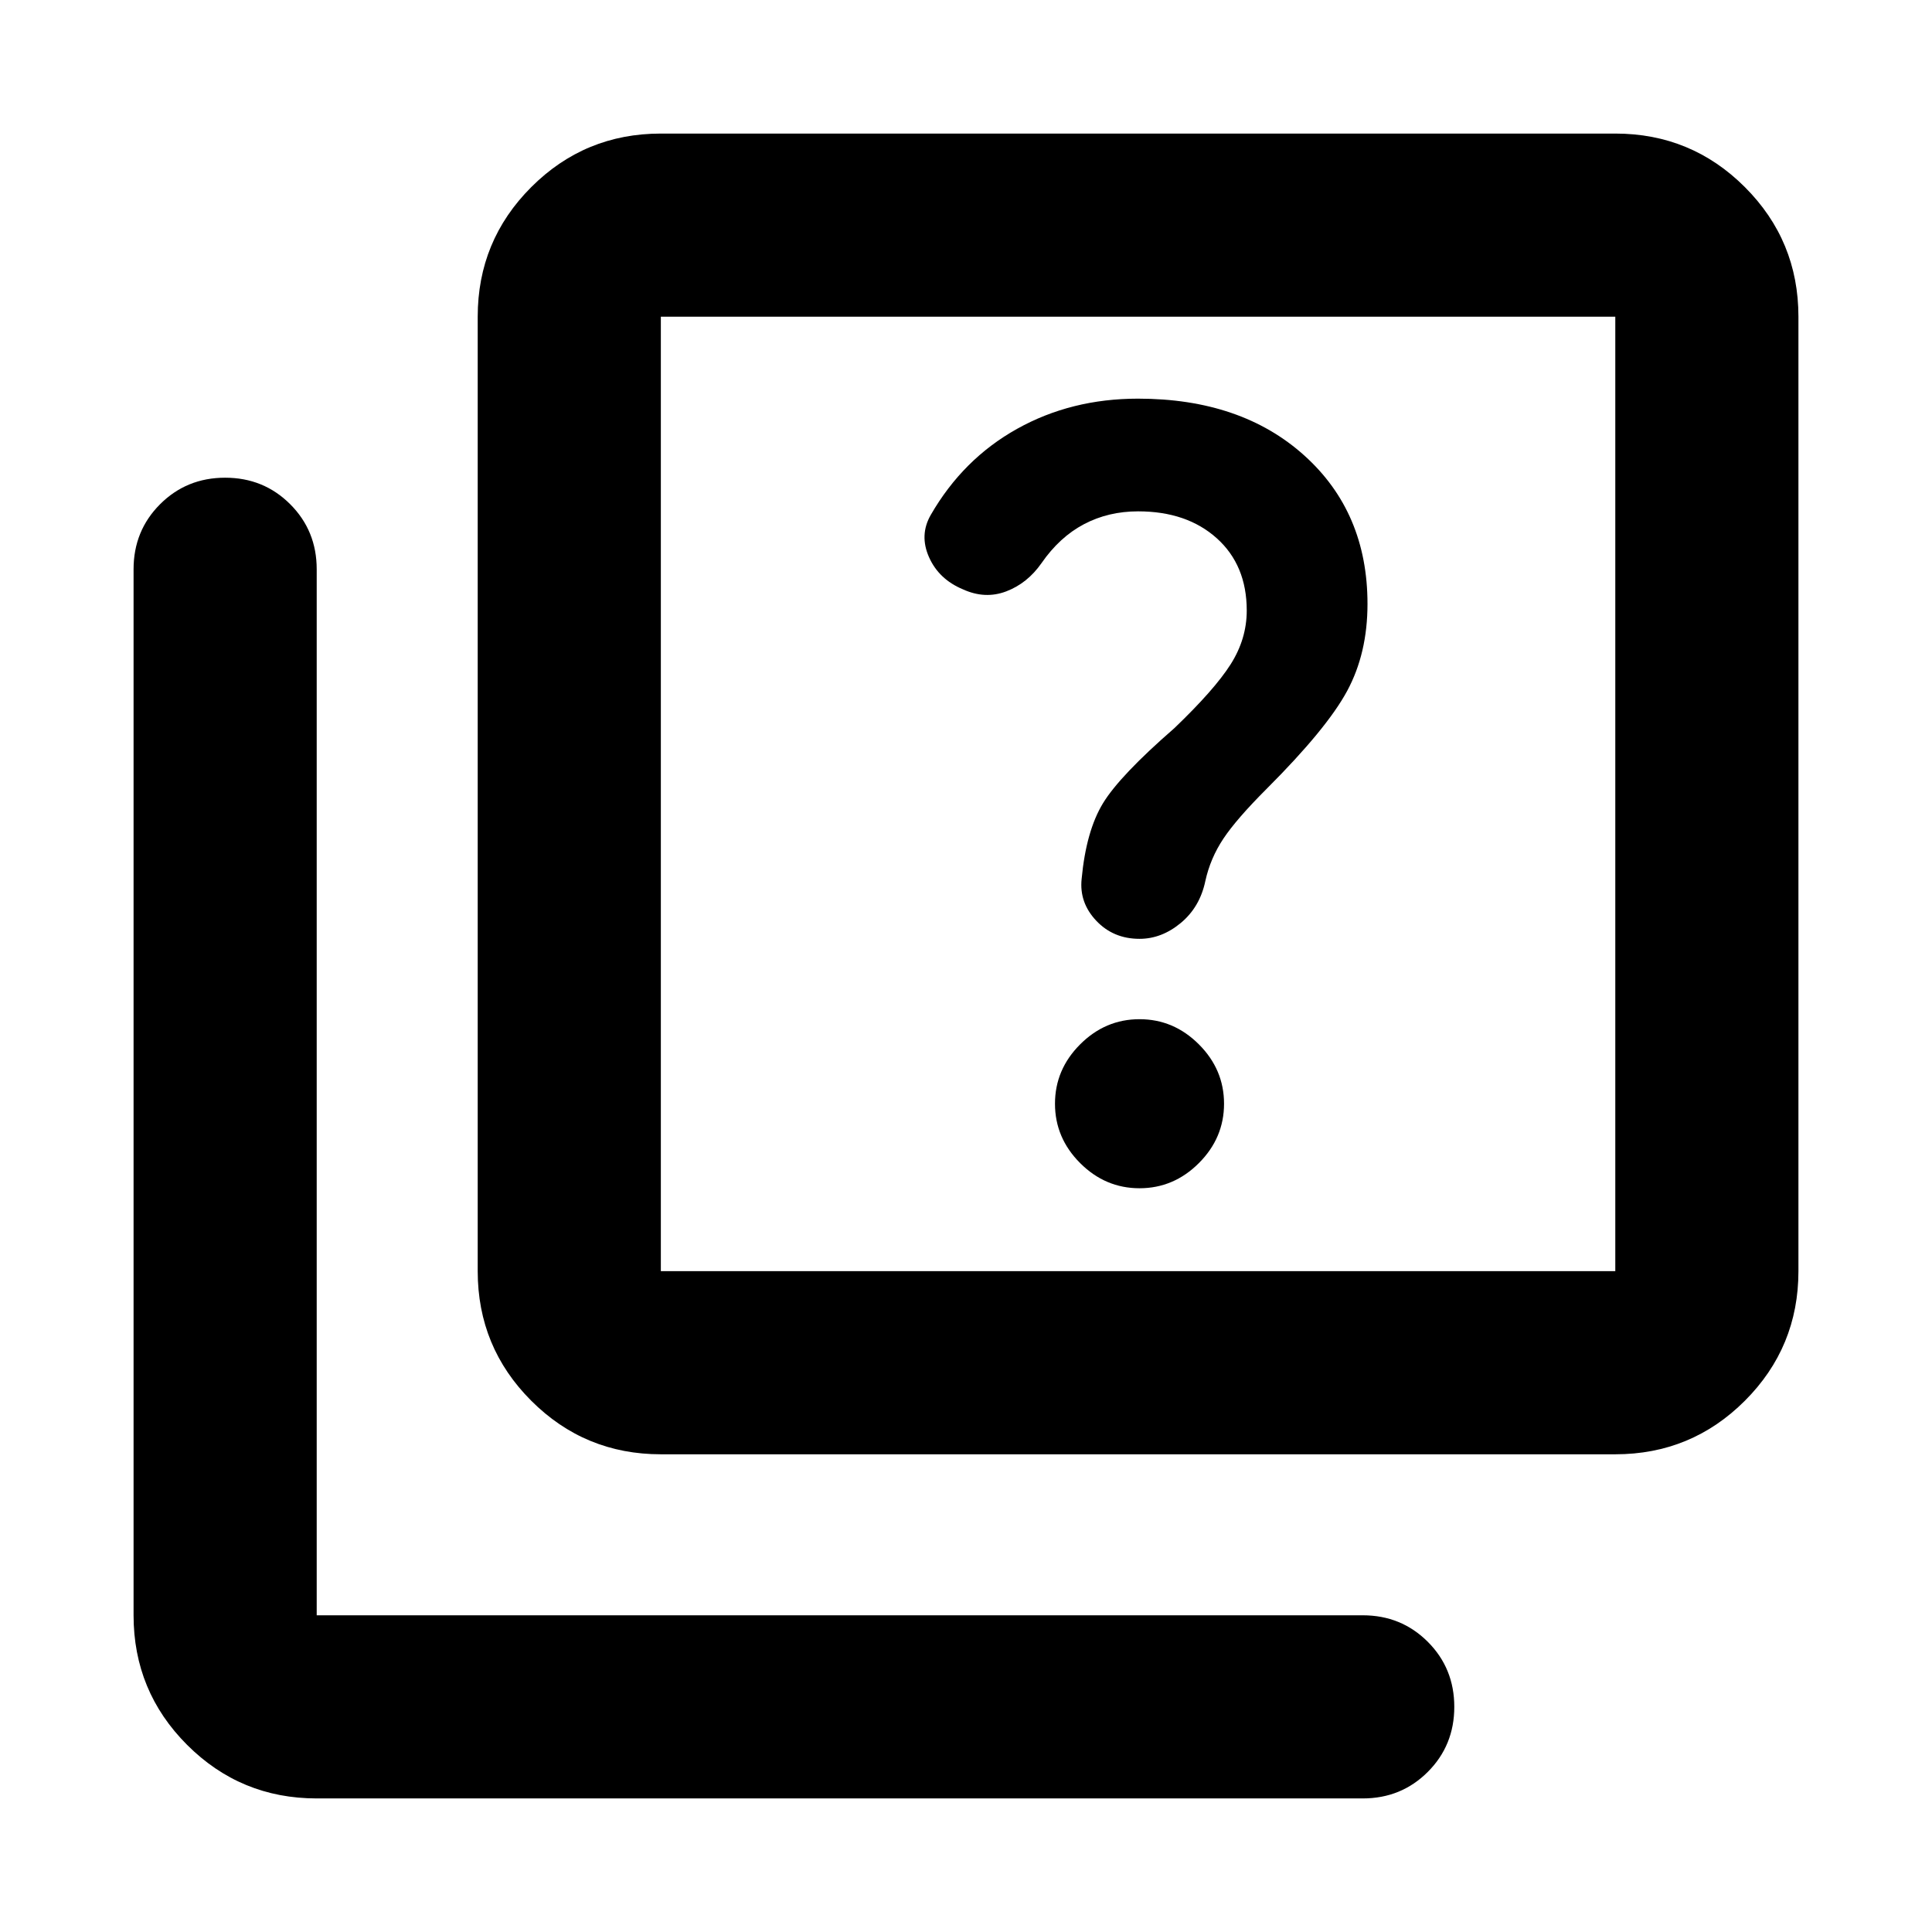
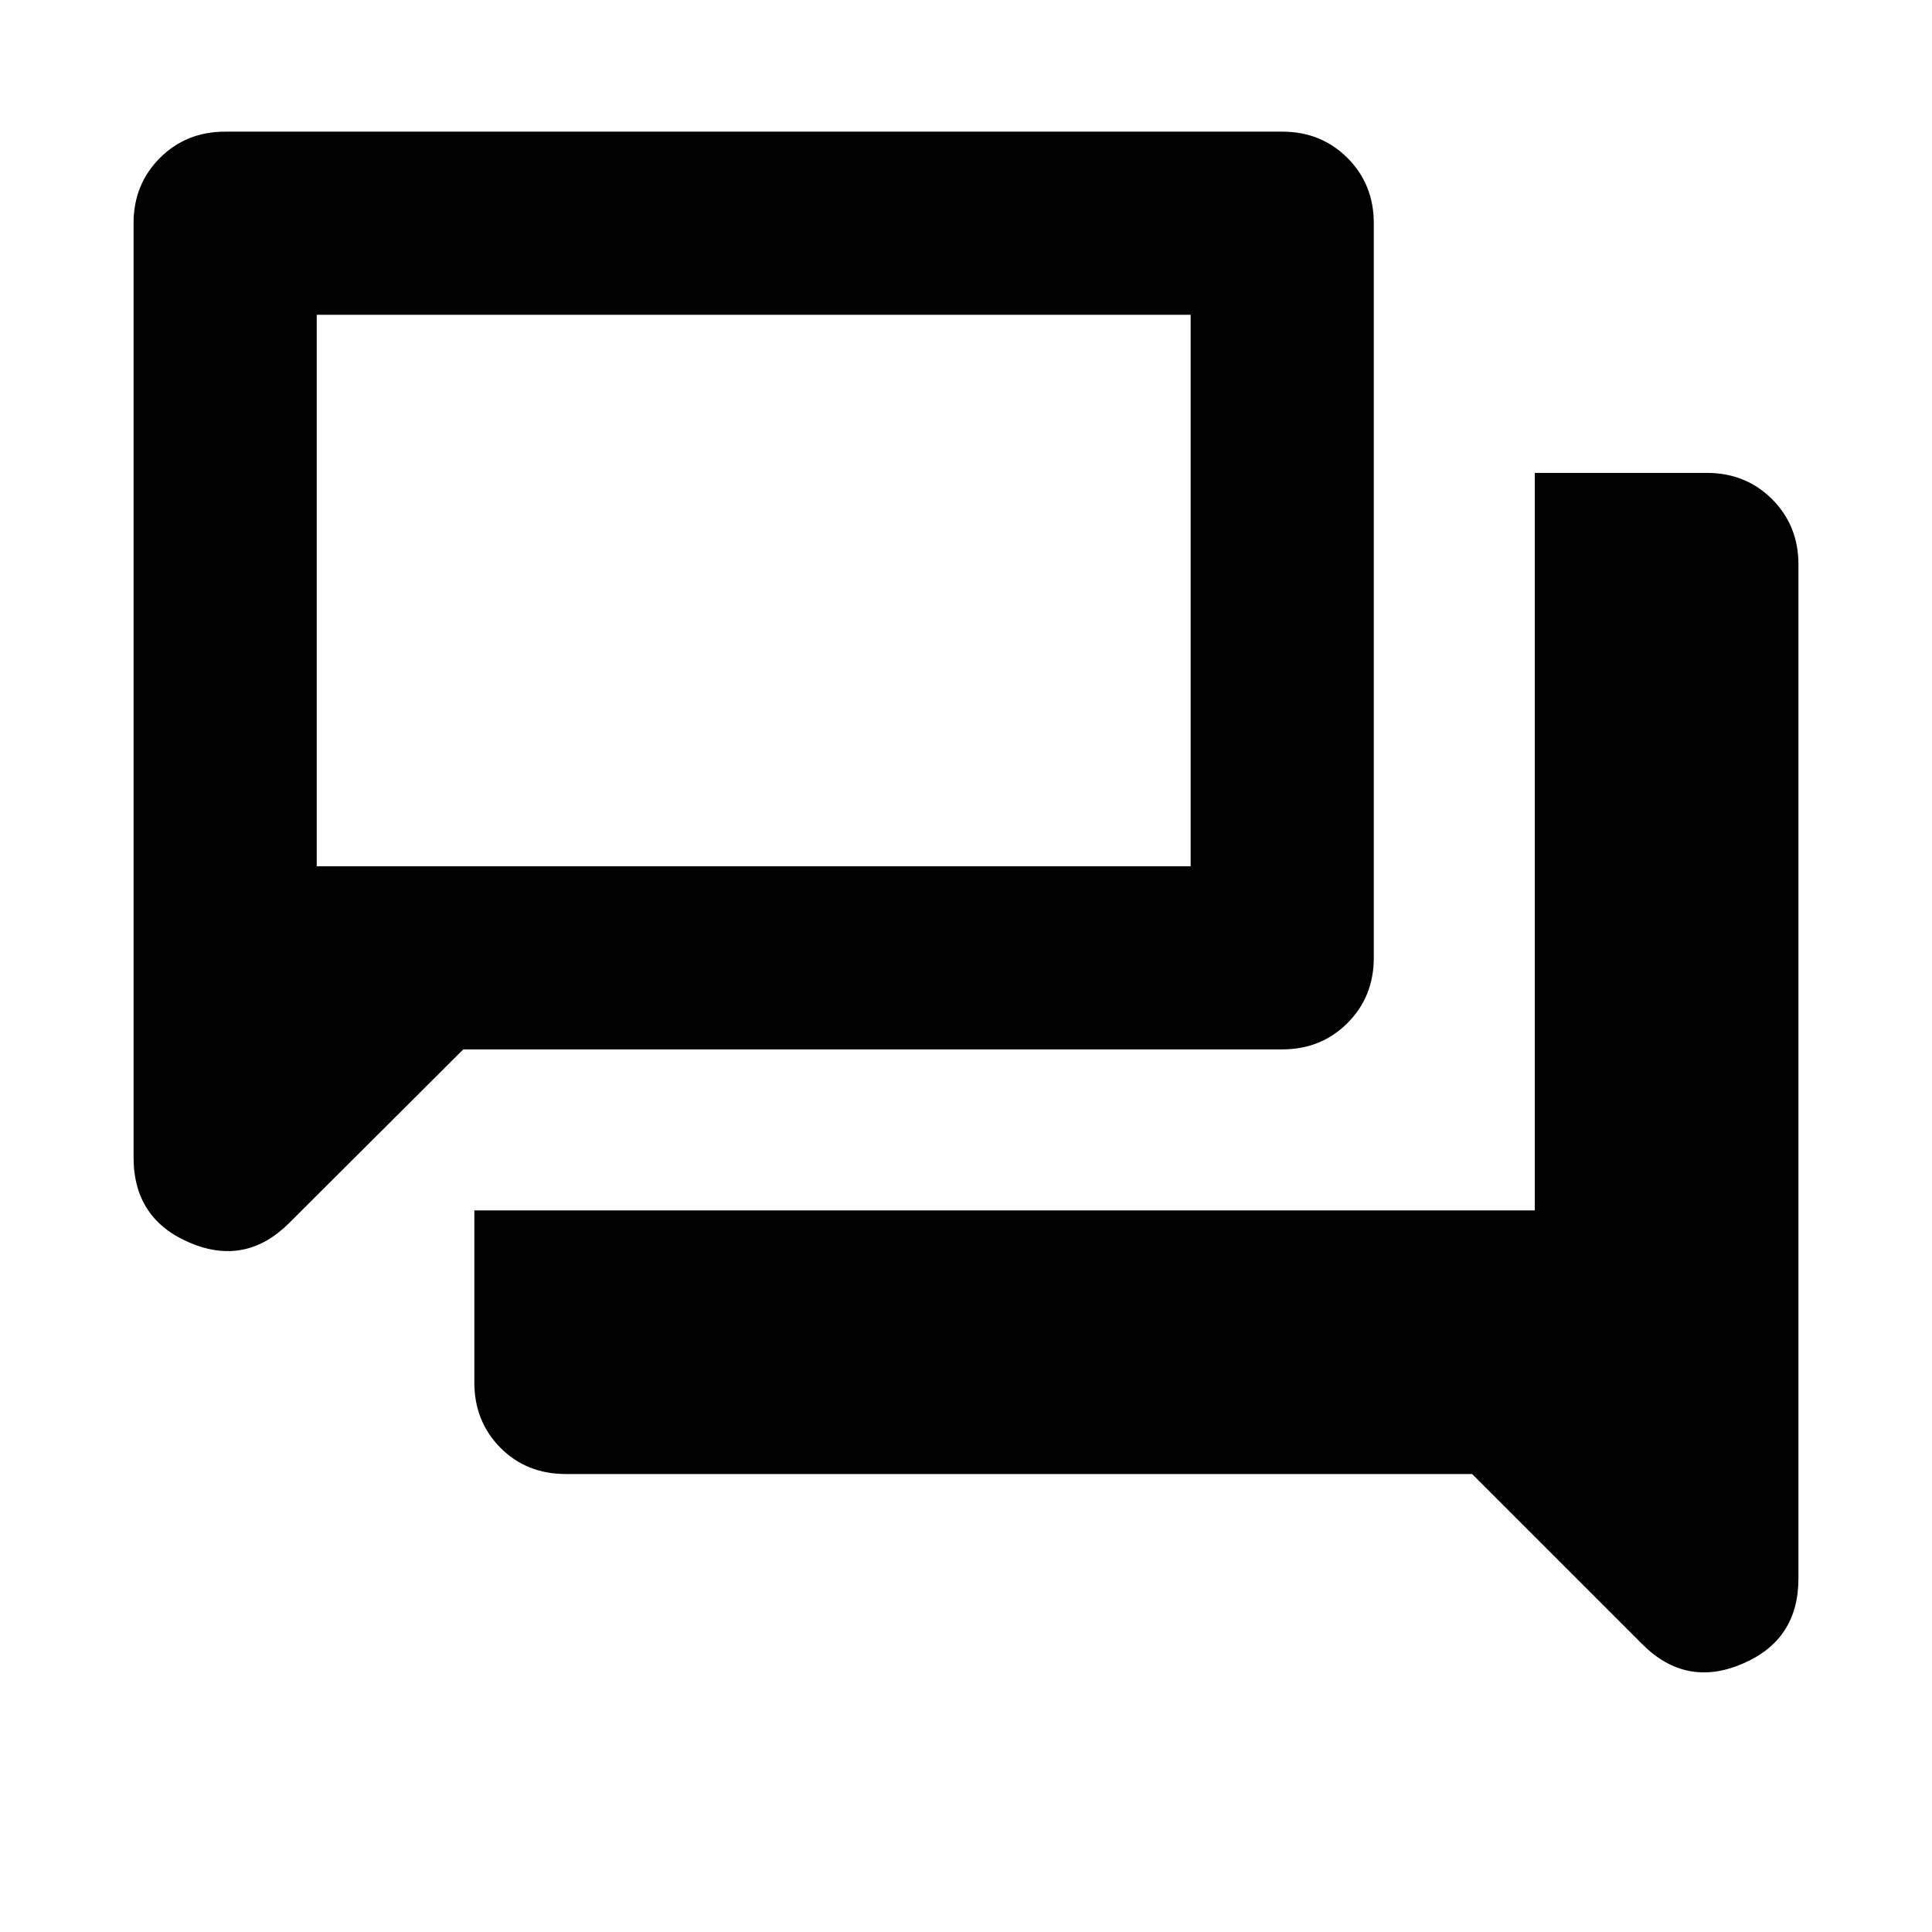
<svg xmlns="http://www.w3.org/2000/svg" height="24" viewBox="0 -960 960 960" width="24">
-   <path d="M566.218-369.565q17 0 29.5-12.5t12.5-29.5q0-17-12.5-29.5t-29.5-12.5q-17 0-29.5 12.5t-12.5 29.5q0 17 12.5 29.5t29.5 12.5Zm0-123.935q11 0 20.5-7.881 9.5-7.88 12.217-20.88 2.478-11.283 8.978-21.043 6.5-9.761 21.587-24.848 29.761-29.761 39.881-48.5 10.119-18.739 10.119-43.261 0-45.478-31.38-73.739-31.381-28.261-82.671-28.261-33.188 0-60.068 15-26.881 15-42.881 42.761-5.761 10-.88 21 4.88 11 16.88 16 11 5 21.5 1t17.5-14q9-13 21.12-19.381 12.119-6.38 26.88-6.38 24.239 0 39.12 13.38 14.88 13.381 14.88 35.903 0 14.115-8 26.718t-28 31.76q-27.087 23.565-35.445 37.304-8.359 13.739-10.598 37.587-1.239 11.761 7.261 20.761t21.5 9ZM328.37-237.37q-37.783 0-64.392-26.608-26.608-26.609-26.608-64.392v-474.26q0-37.783 26.608-64.392 26.609-26.609 64.392-26.609h474.26q37.783 0 64.392 26.609 26.609 26.609 26.609 64.392v474.26q0 37.783-26.609 64.392-26.609 26.608-64.392 26.608H328.37Zm0-91h474.26v-474.26H328.37v474.26Zm-171 262q-37.783 0-64.392-26.608-26.609-26.609-26.609-64.392v-519.76q0-19.153 13.174-32.327 13.174-13.173 32.326-13.173 19.153 0 32.327 13.173 13.174 13.174 13.174 32.327v519.76h519.76q19.153 0 32.327 13.174 13.173 13.174 13.173 32.327 0 19.152-13.173 32.326Q696.283-66.37 677.13-66.37H157.37Zm171-736.26v474.26-474.26Z" />
+   <path d="M281.196-227.565q-19.631 0-32.566-13.081-12.934-13.082-12.934-32.419v-85.5H762.63v-366.457h85.501q19.337 0 32.418 13.081 13.082 13.082 13.082 32.419v503.957q0 30.497-27.968 42.357-27.967 11.86-49.598-9.77l-84.586-84.587H281.196Zm-51.001-211-86.499 86.261q-21.631 21.63-49.479 9.77T66.37-384.891v-464.196q0-19.338 13.082-32.419 13.08-13.081 32.418-13.081H637.13q19.338 0 32.419 13.081 13.081 13.081 13.081 32.419v365.022q0 19.337-13.081 32.419-13.081 13.081-32.419 13.081H230.195Zm361.435-91v-274.022H157.37v274.022h434.26Zm-434.26 0v-274.022 274.022Z" />
</svg>
